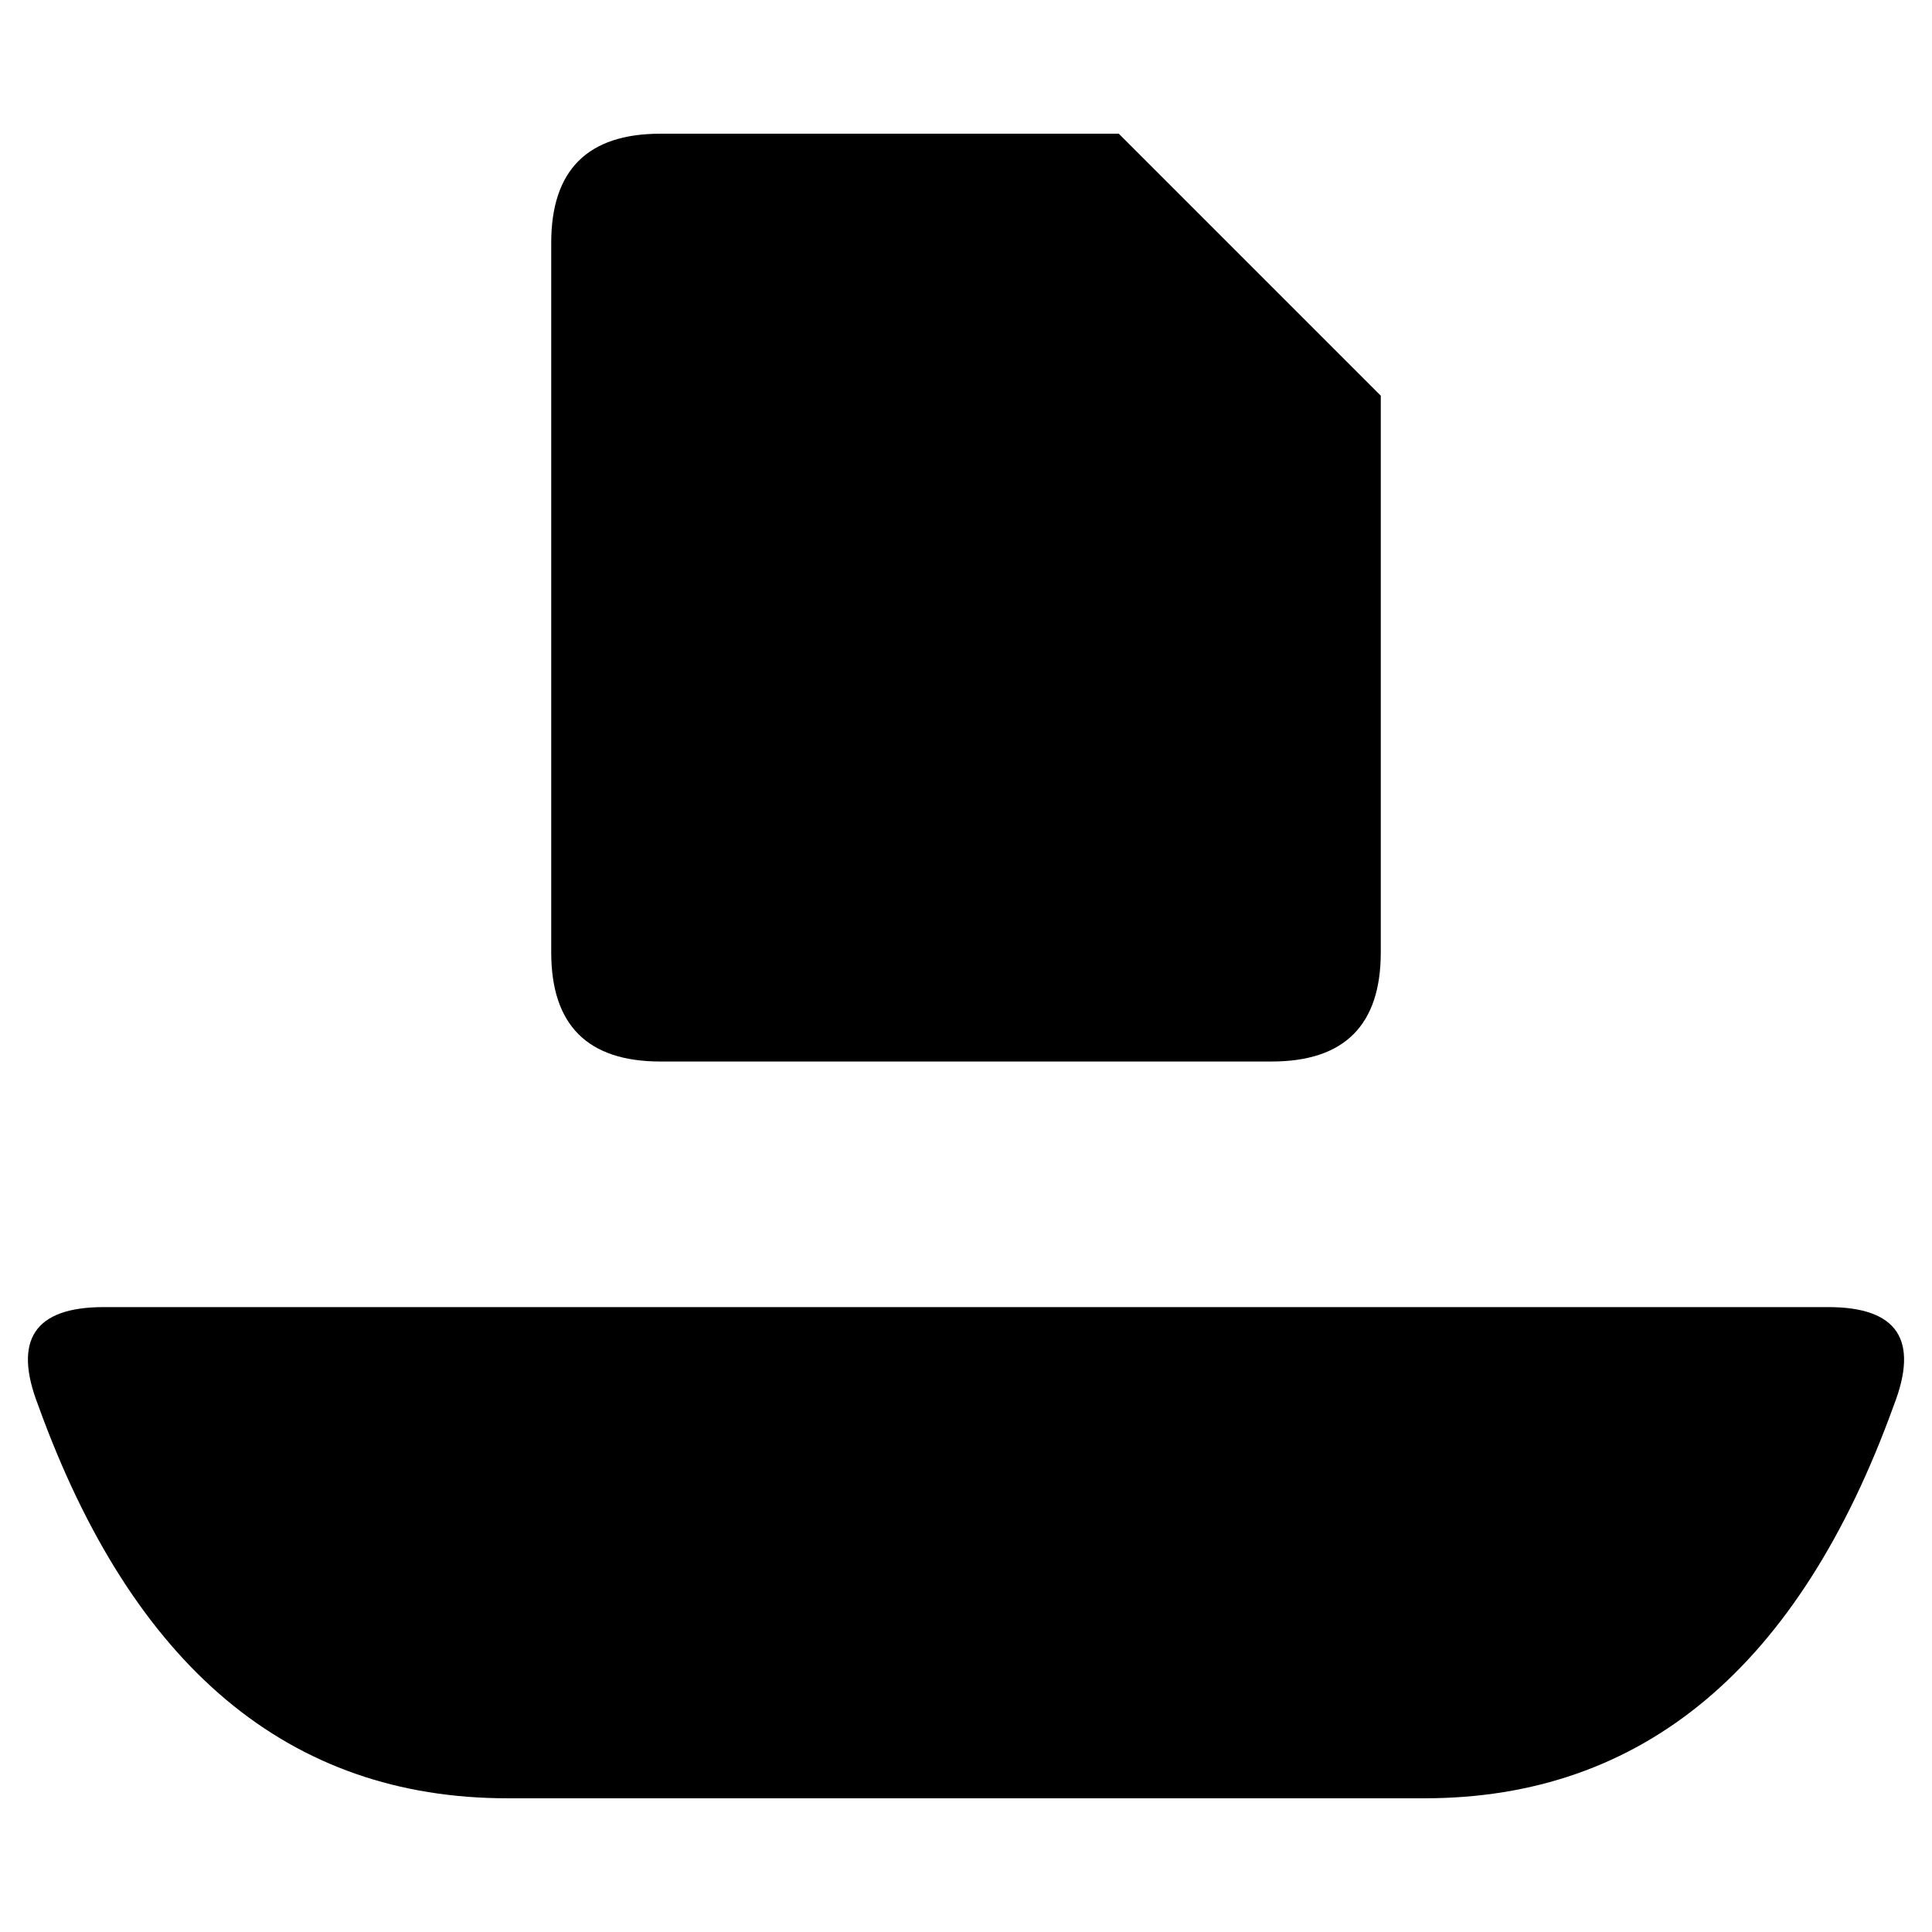
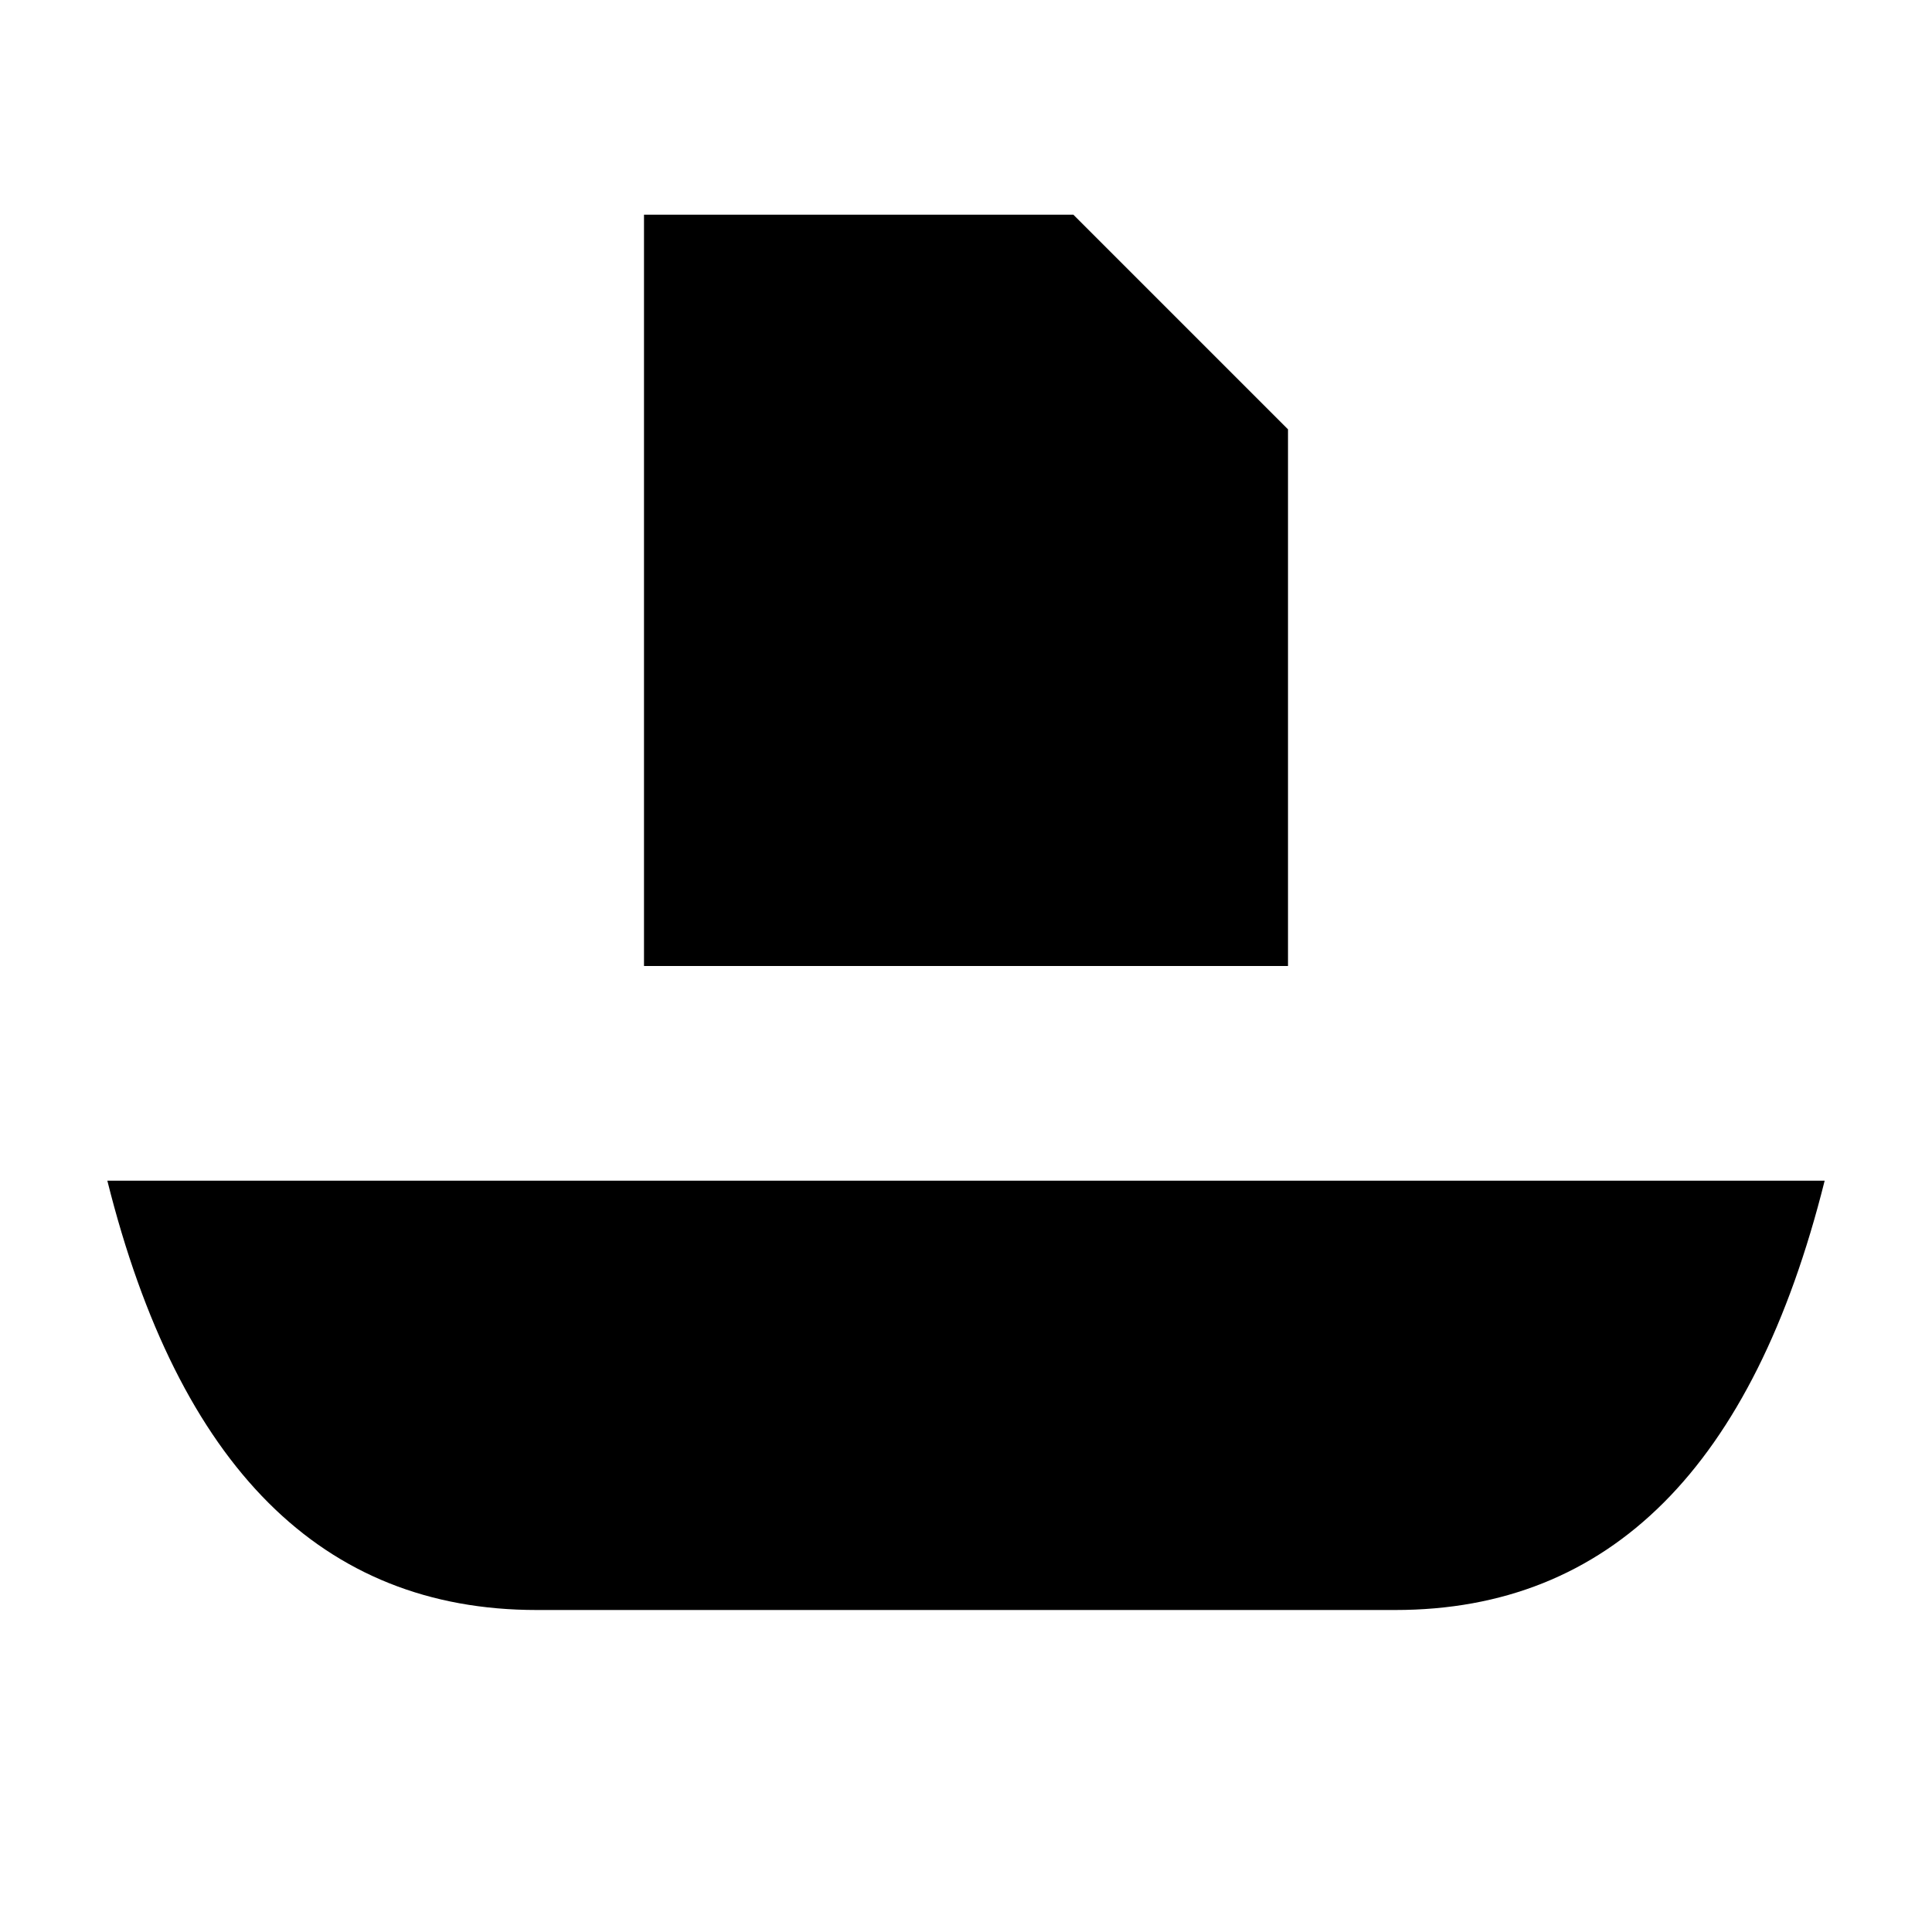
- <svg xmlns="http://www.w3.org/2000/svg" width="708" height="708" viewBox="158 141 708 708">
-   <path d="M400 190 H568 L664 286 V490 Q664 530 624 530 H400 Q360 530 360 490 V230 Q360 190 400 190 Z" fill="#000000" />
-   <path d="M196 620 H828 Q866 620 852 656 Q800 800 680 800 H344 Q224 800 172 656 Q158 620 196 620 Z" fill="#000000" />
+ <svg xmlns="http://www.w3.org/2000/svg" width="18" height="18" viewBox="0 0 18 18">
+   <path d="M6 2 H10 L12 4 V9 H6 Z" fill="#000000" />
+   <path d="M1 11 H17 Q16 15 13 15 H5 Q2 15 1 11 Z" fill="#000000" />
</svg>
